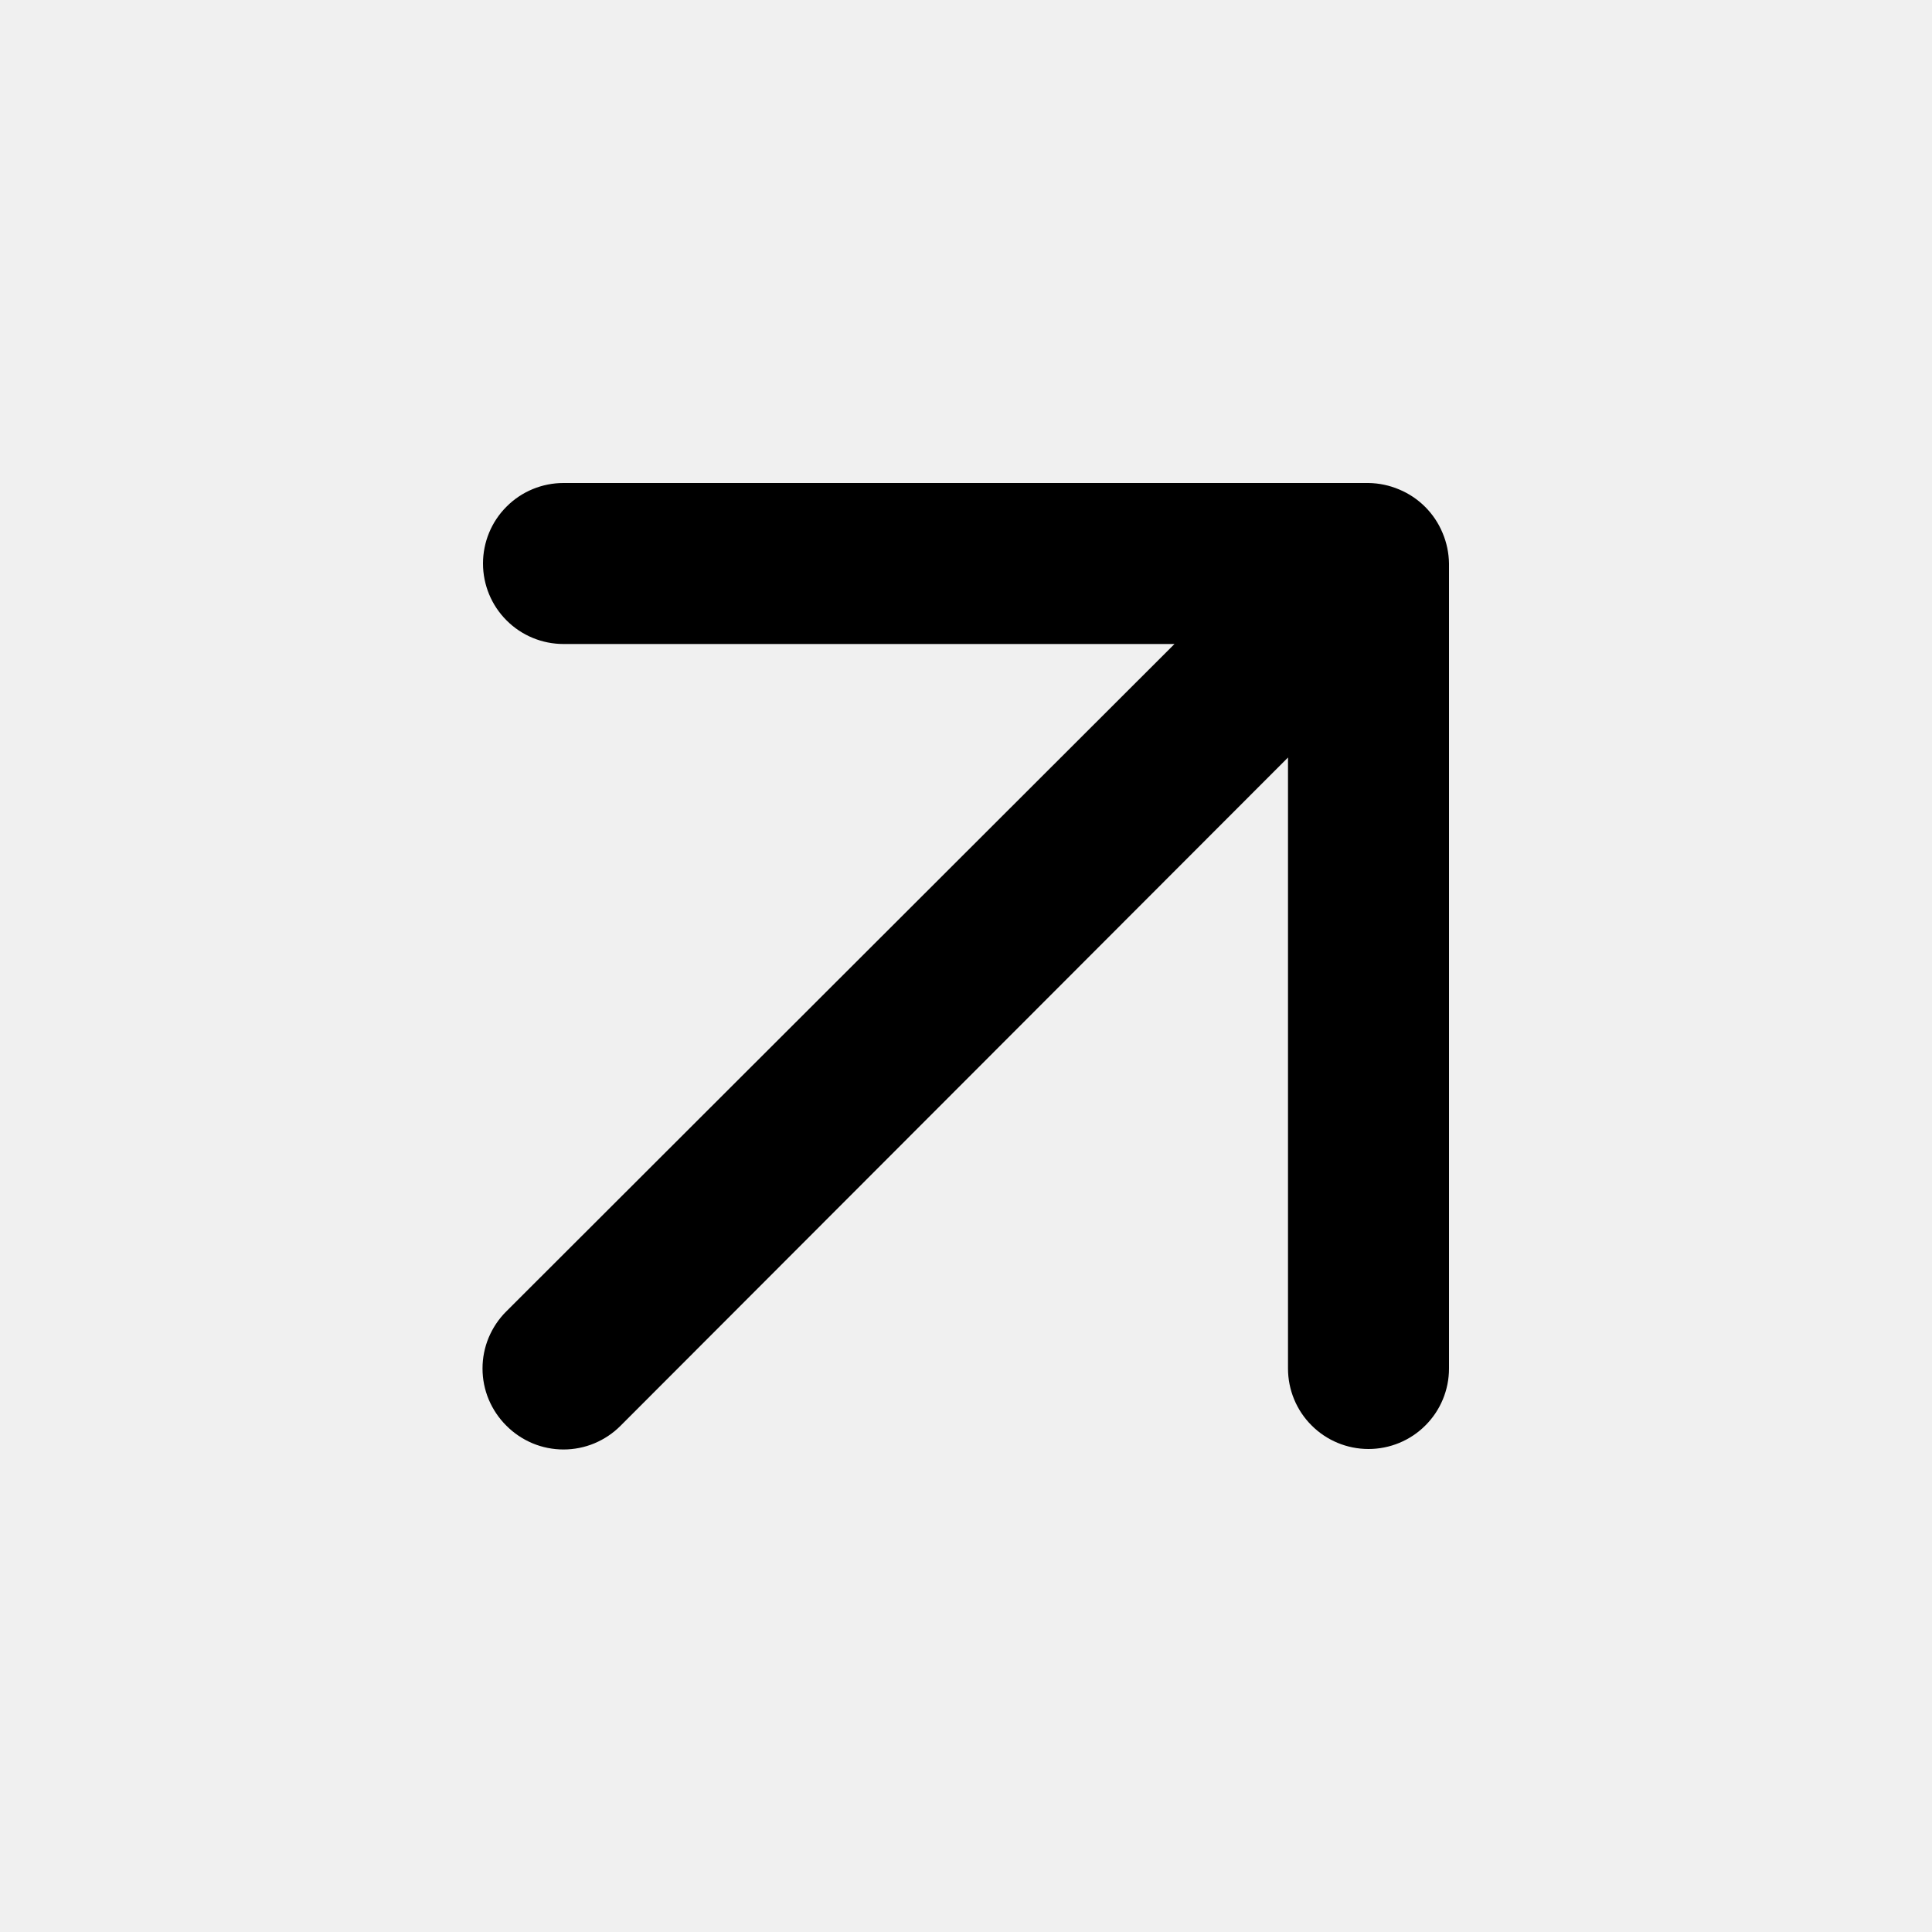
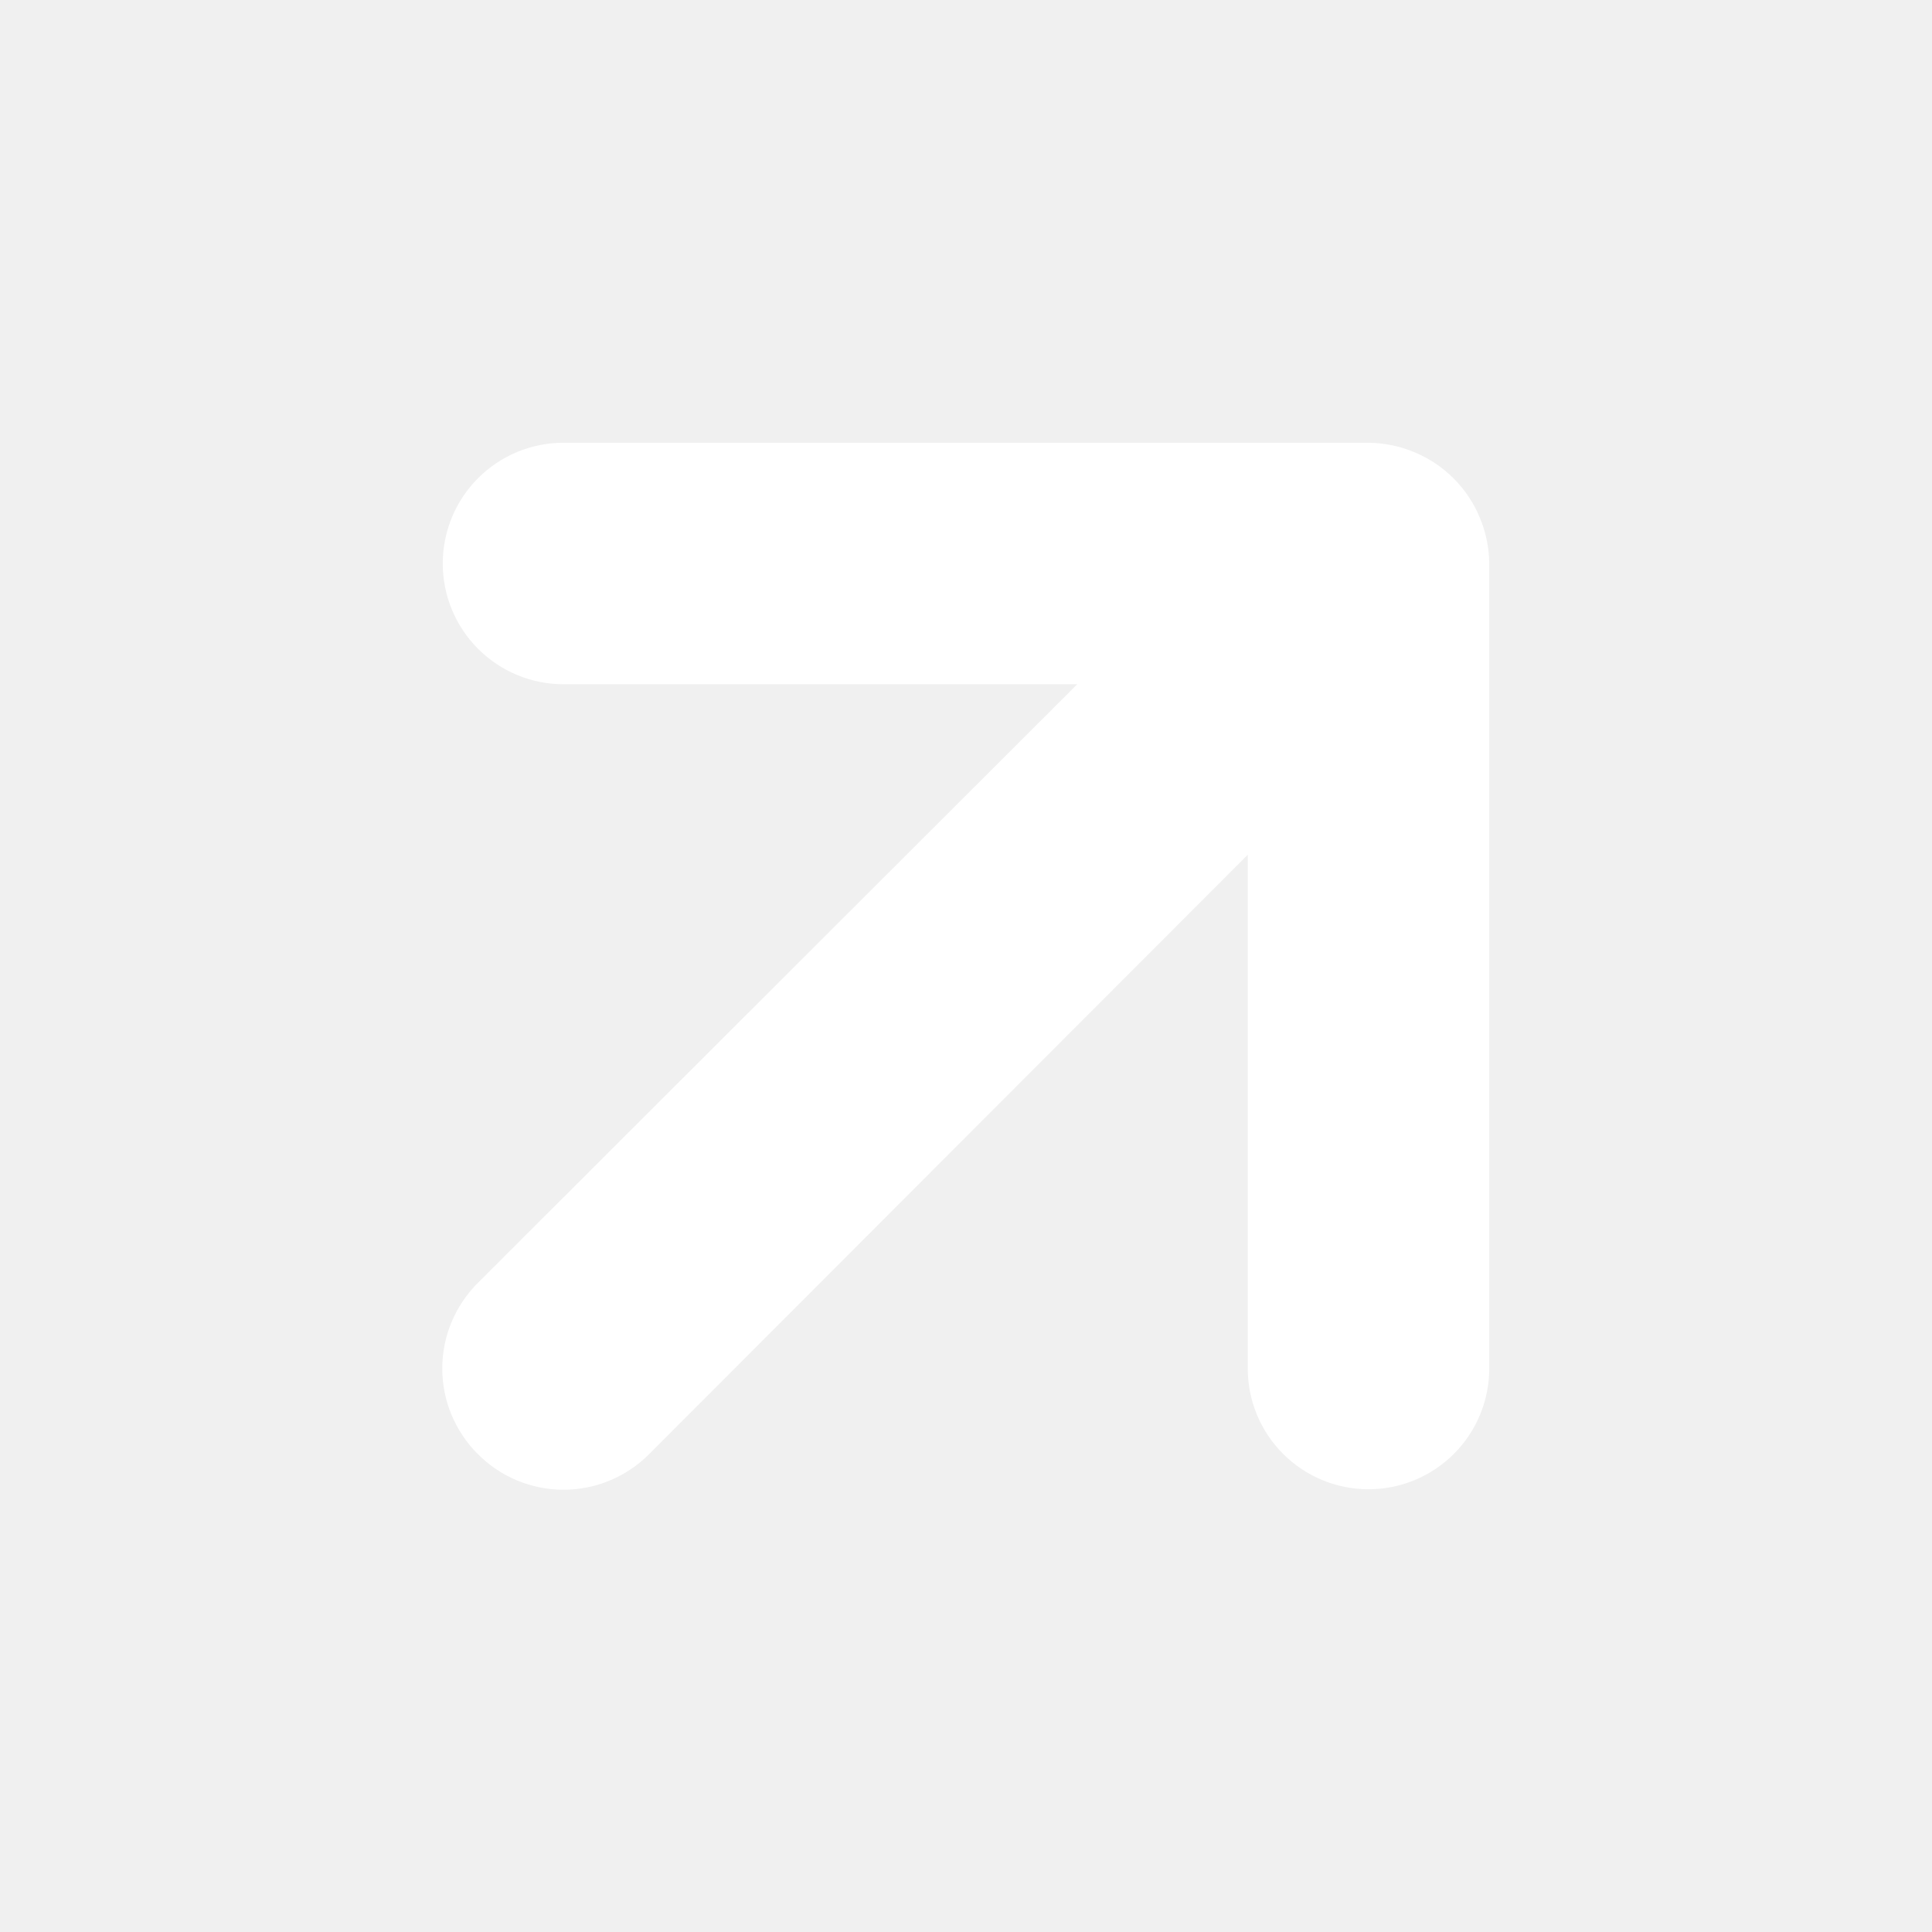
- <svg xmlns="http://www.w3.org/2000/svg" width="24" height="24" viewBox="0 0 24 24" fill="none">
-   <path d="M17.92 6.62C17.819 6.376 17.624 6.181 17.38 6.08C17.26 6.029 17.131 6.002 17 6H7C6.735 6 6.48 6.105 6.293 6.293C6.105 6.48 6 6.735 6 7C6 7.265 6.105 7.52 6.293 7.707C6.48 7.895 6.735 8 7 8H14.59L6.29 16.29C6.196 16.383 6.122 16.494 6.071 16.615C6.02 16.737 5.994 16.868 5.994 17C5.994 17.132 6.02 17.263 6.071 17.385C6.122 17.506 6.196 17.617 6.29 17.71C6.383 17.804 6.494 17.878 6.615 17.929C6.737 17.98 6.868 18.006 7 18.006C7.132 18.006 7.263 17.98 7.385 17.929C7.506 17.878 7.617 17.804 7.71 17.71L16 9.41V17C16 17.265 16.105 17.52 16.293 17.707C16.48 17.895 16.735 18 17 18C17.265 18 17.52 17.895 17.707 17.707C17.895 17.52 18 17.265 18 17V7C17.998 6.869 17.971 6.74 17.92 6.62V6.62Z" fill="black" />
+ <svg xmlns="http://www.w3.org/2000/svg" width="24" height="24" viewBox="0 0 24 24" stroke="#fff" fill="#fff">
+   <path d="M17.92 6.62C17.819 6.376 17.624 6.181 17.38 6.08C17.26 6.029 17.131 6.002 17 6H7C6.735 6 6.48 6.105 6.293 6.293C6.105 6.48 6 6.735 6 7C6 7.265 6.105 7.52 6.293 7.707C6.48 7.895 6.735 8 7 8H14.59L6.29 16.29C6.196 16.383 6.122 16.494 6.071 16.615C6.02 16.737 5.994 16.868 5.994 17C5.994 17.132 6.02 17.263 6.071 17.385C6.122 17.506 6.196 17.617 6.29 17.71C6.383 17.804 6.494 17.878 6.615 17.929C6.737 17.98 6.868 18.006 7 18.006C7.132 18.006 7.263 17.98 7.385 17.929C7.506 17.878 7.617 17.804 7.71 17.71L16 9.41V17C16 17.265 16.105 17.52 16.293 17.707C16.48 17.895 16.735 18 17 18C17.265 18 17.52 17.895 17.707 17.707C17.895 17.52 18 17.265 18 17V7C17.998 6.869 17.971 6.74 17.92 6.62V6.62Z" fill="#fff" />
</svg>
